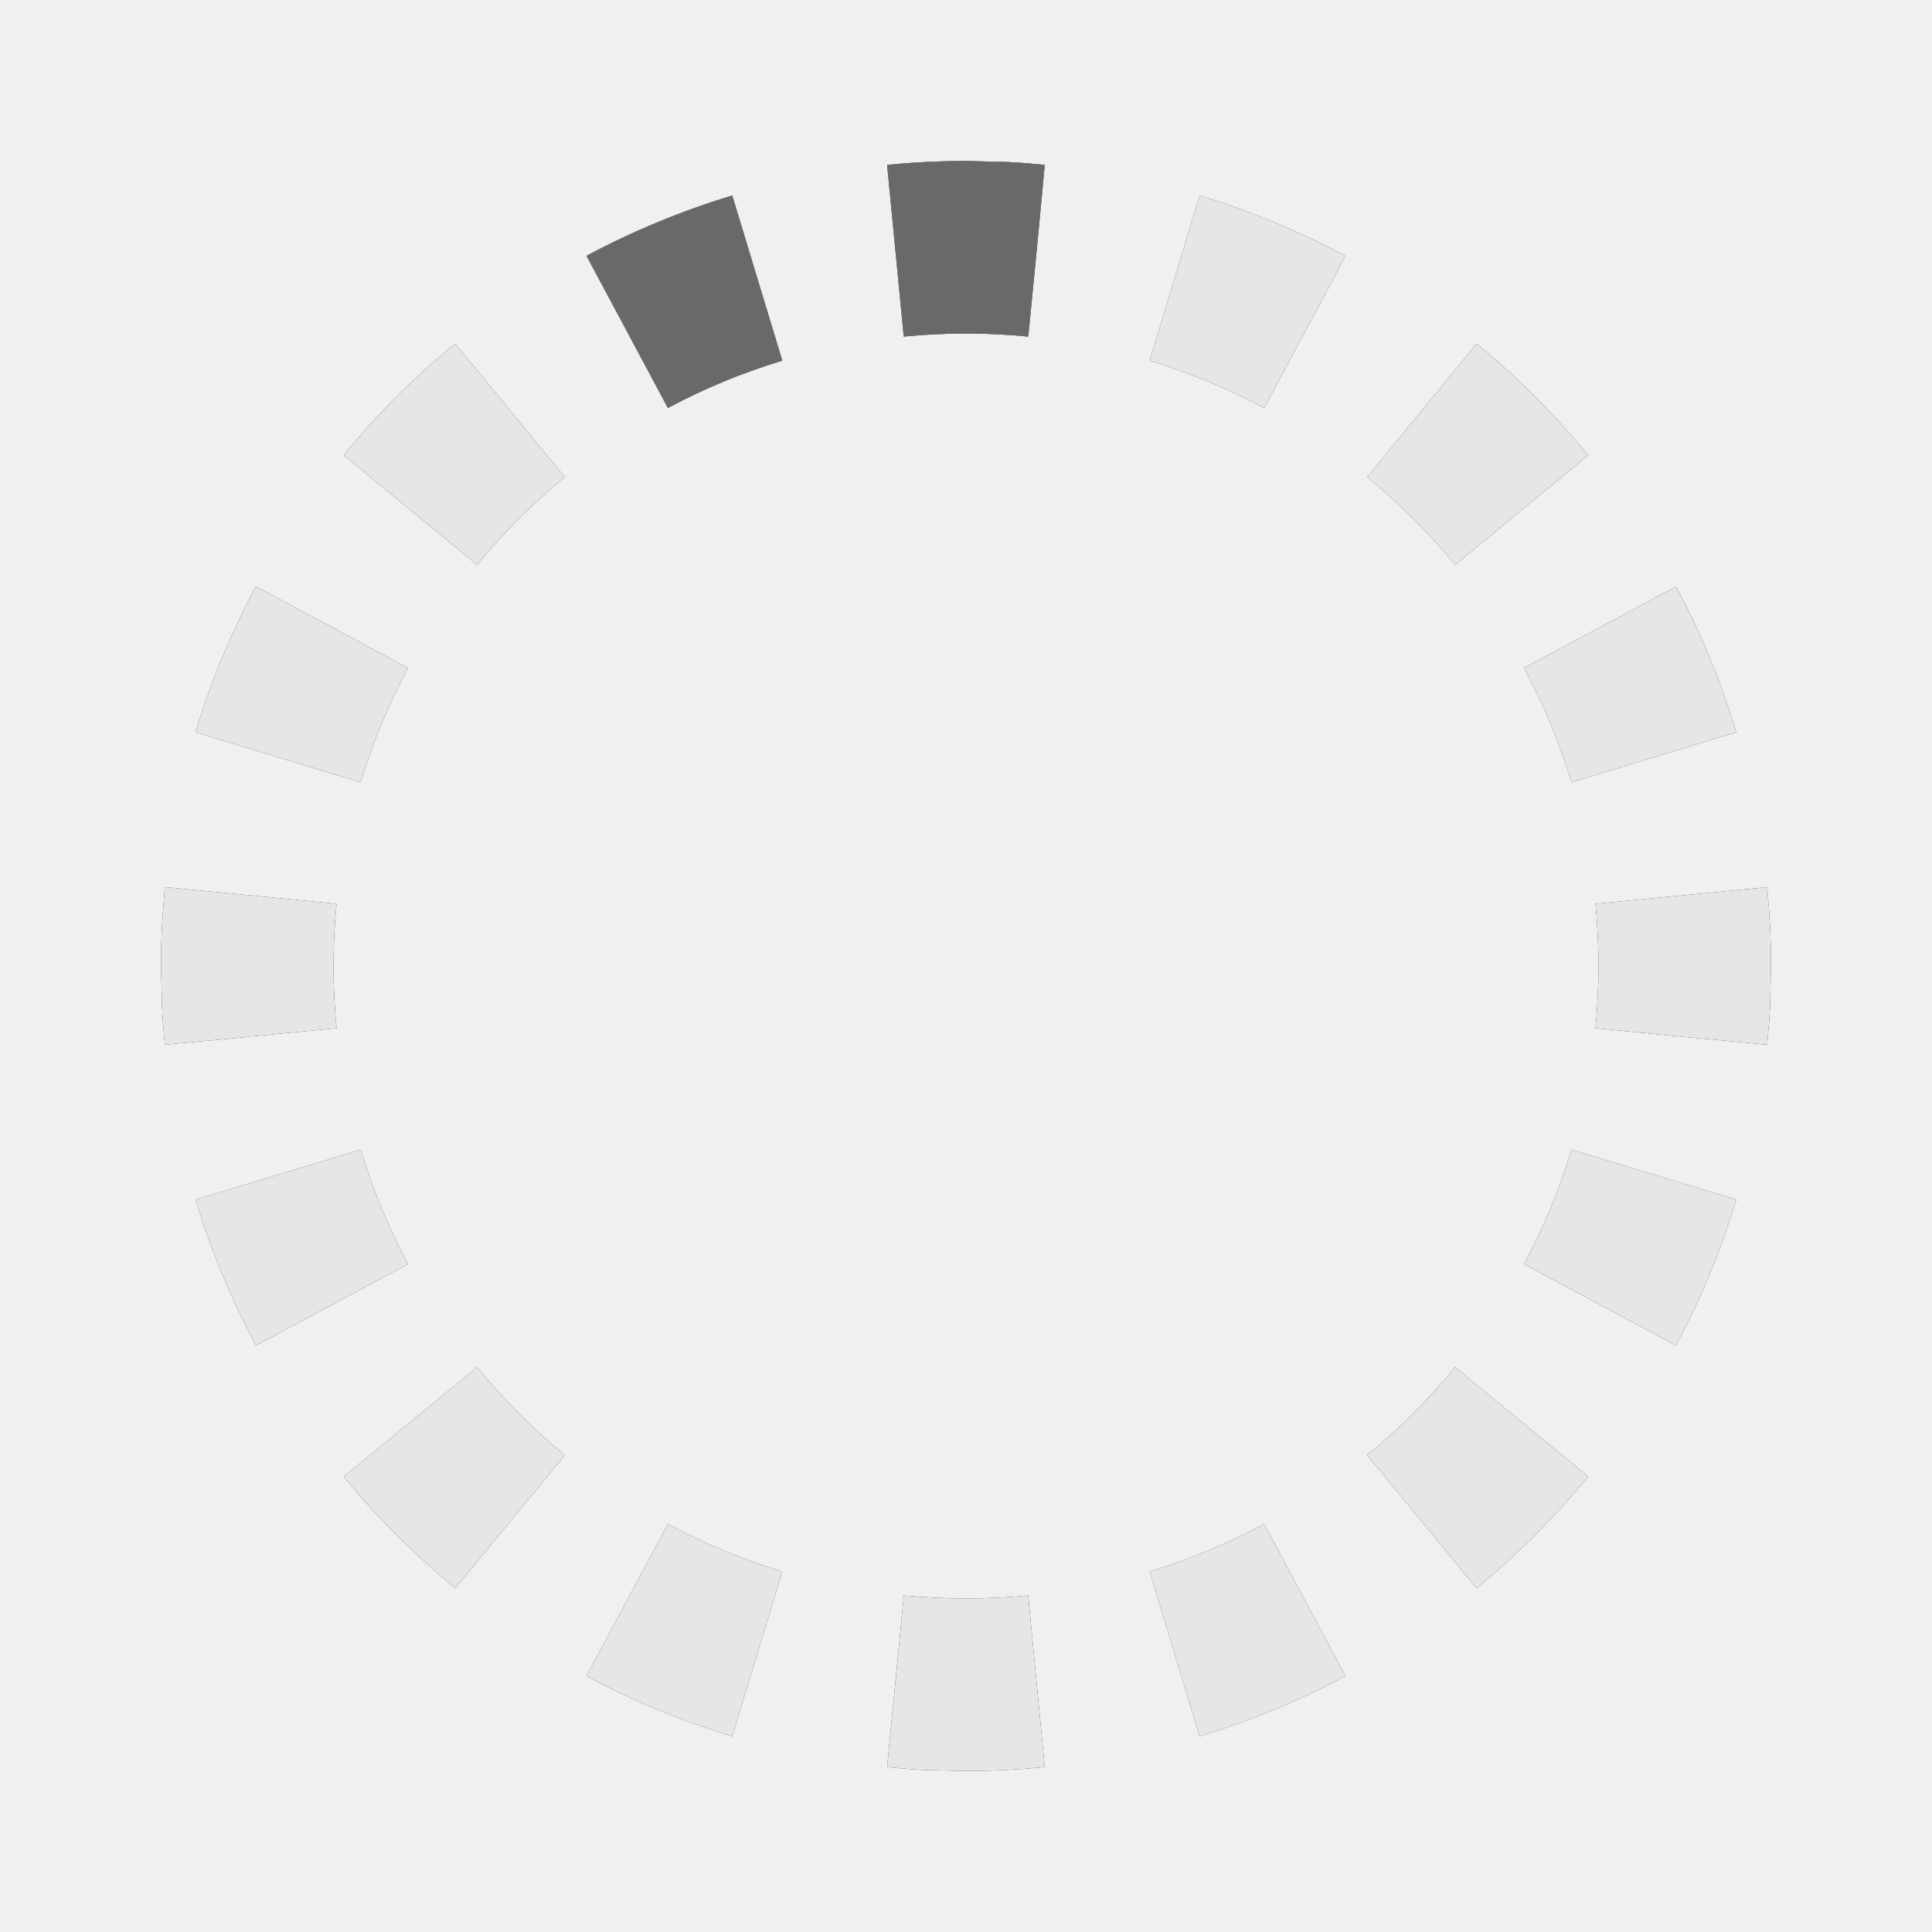
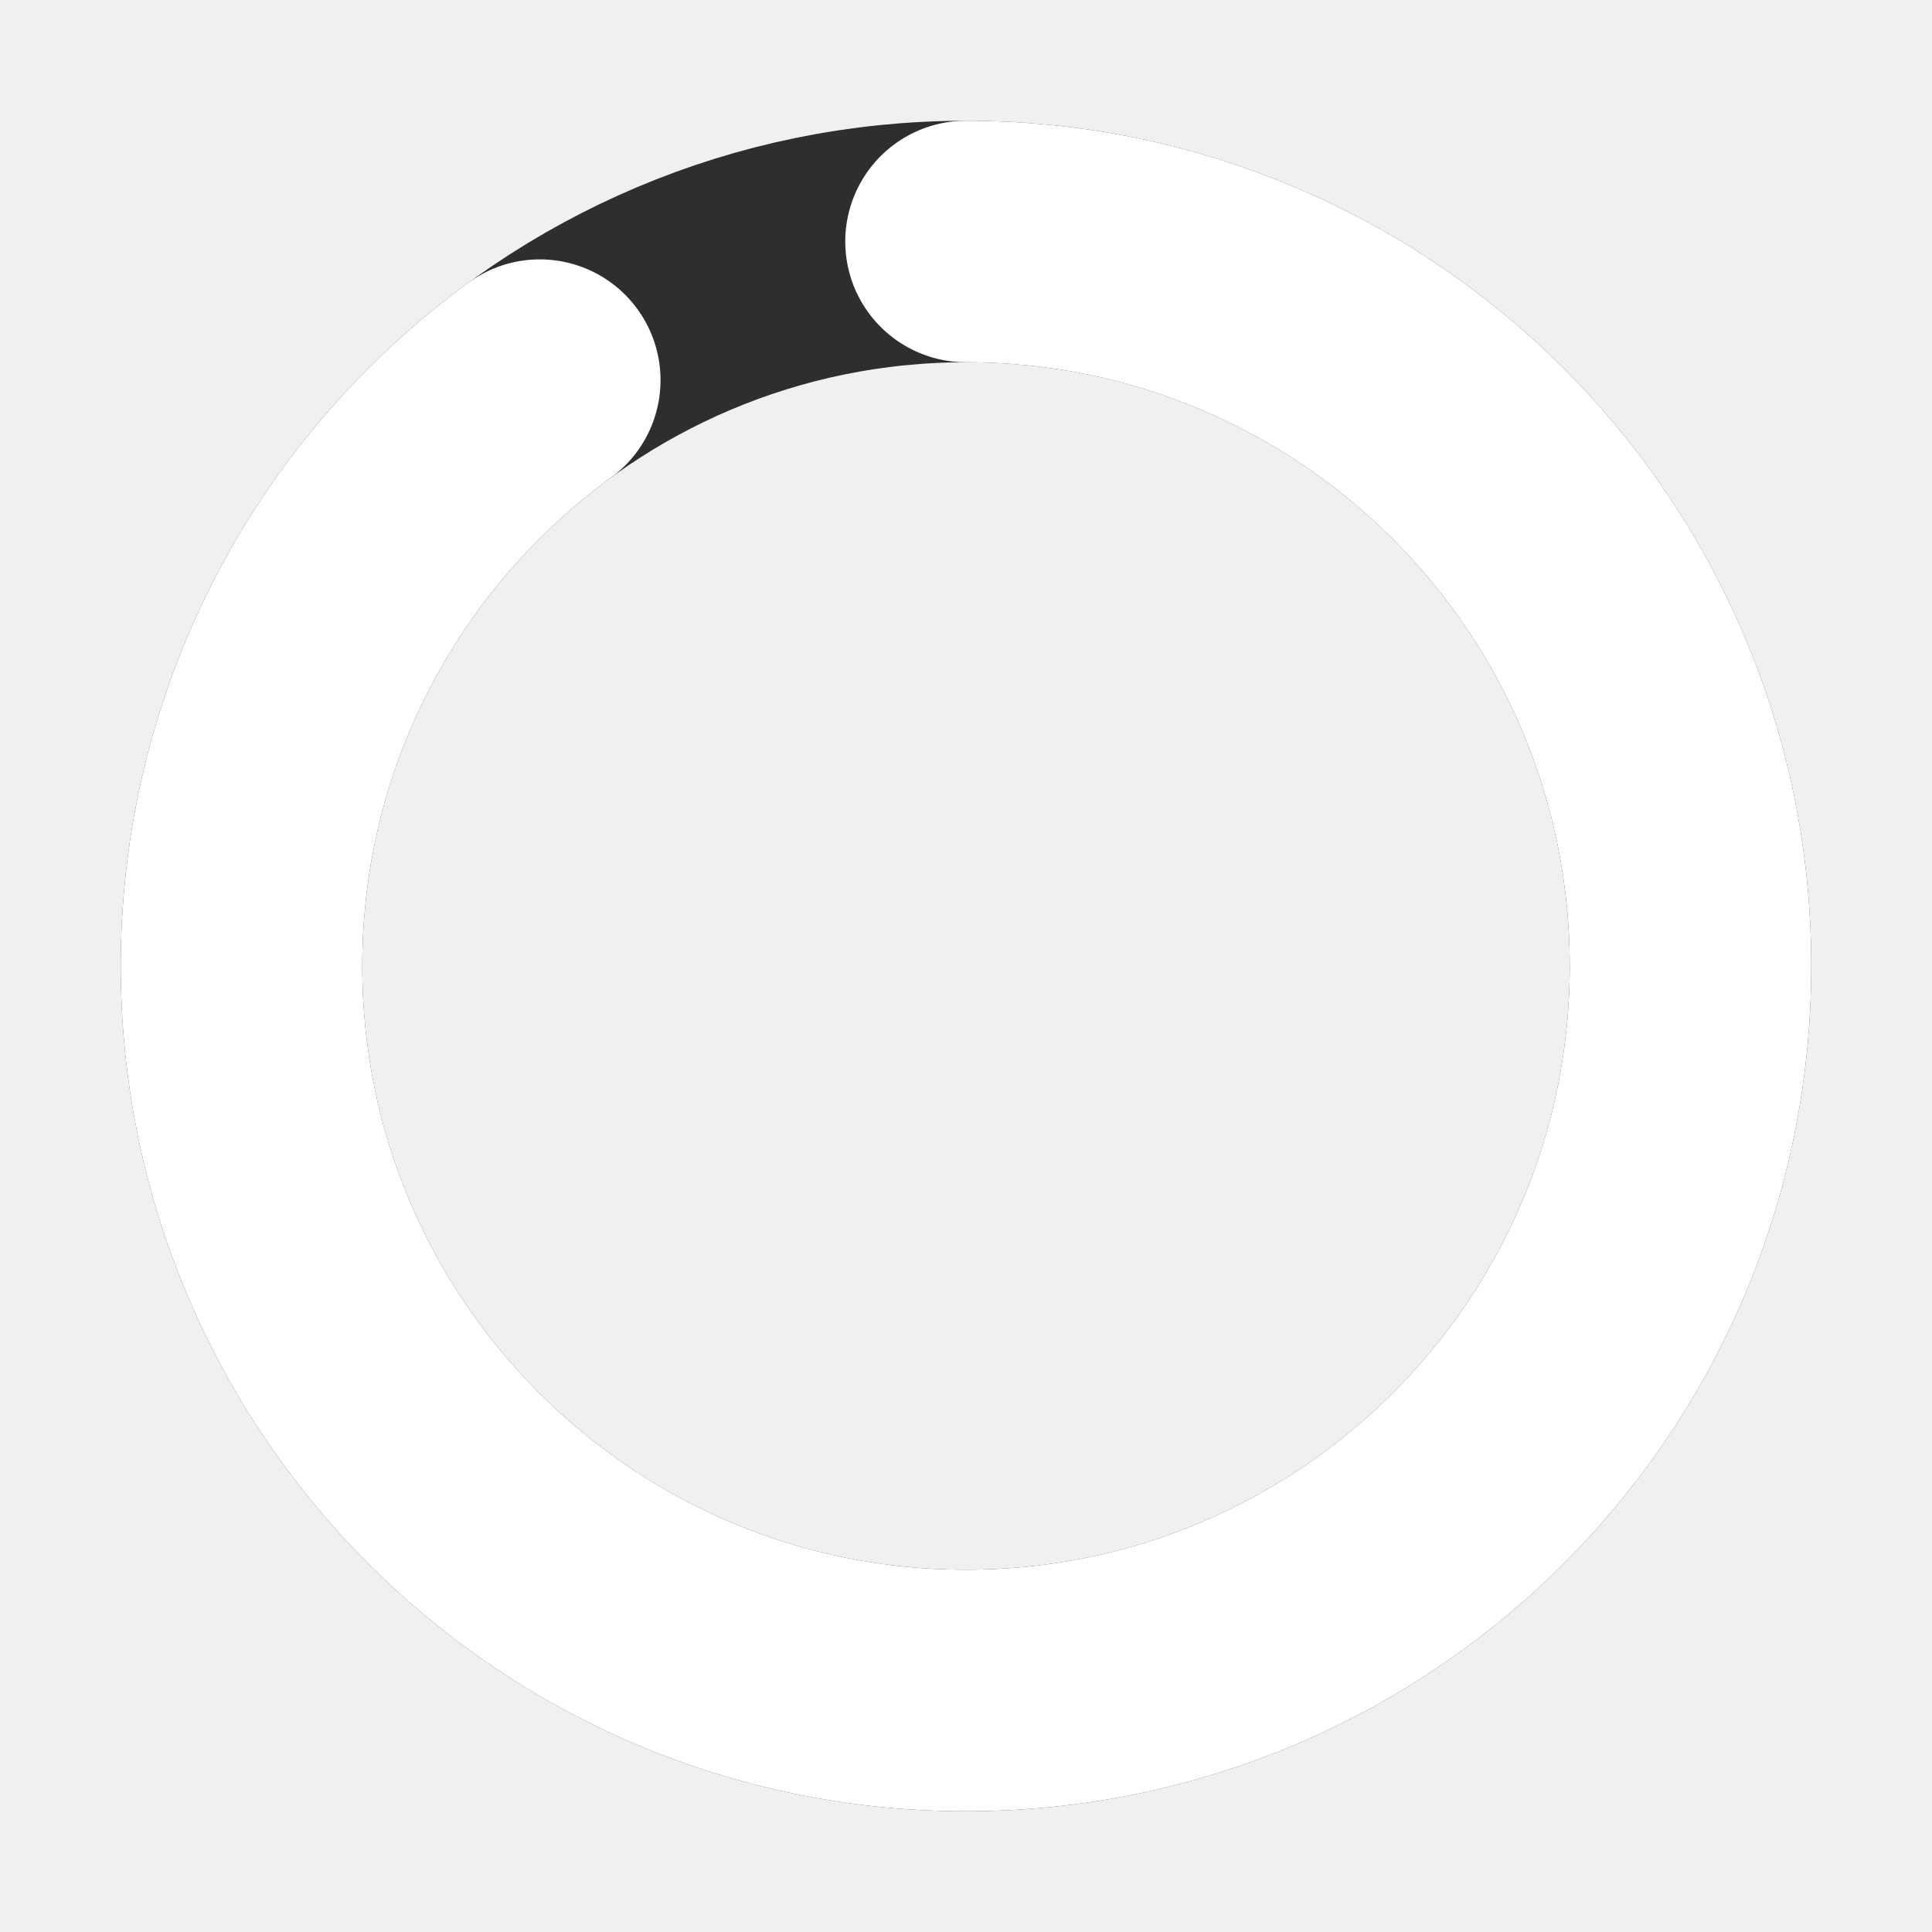
<svg xmlns="http://www.w3.org/2000/svg" width="24" height="24" viewBox="0 0 24 24" fill="none">
-   <path d="M12.978 21.952C12.657 21.983 12.331 22 12.001 22L11.486 21.988C11.33 21.98 11.174 21.967 11.02 21.952L11.227 19.82C11.48 19.844 11.74 19.857 12.001 19.857C12.262 19.857 12.52 19.844 12.773 19.82L12.978 21.952Z" fill="#050505" />
-   <path d="M12.978 21.952C12.657 21.983 12.331 22 12.001 22L11.486 21.988C11.33 21.98 11.174 21.967 11.02 21.952L11.227 19.82C11.48 19.844 11.74 19.857 12.001 19.857C12.262 19.857 12.52 19.844 12.773 19.82L12.978 21.952Z" fill="white" fill-opacity="0.9" />
-   <path d="M8.297 18.932C8.746 19.173 9.222 19.372 9.718 19.522L9.096 21.569C8.465 21.377 7.858 21.126 7.286 20.82L8.297 18.932Z" fill="#050505" />
-   <path d="M8.297 18.932C8.746 19.173 9.222 19.372 9.718 19.522L9.096 21.569C8.465 21.377 7.858 21.126 7.286 20.82L8.297 18.932Z" fill="white" fill-opacity="0.9" />
-   <path d="M16.714 20.82C16.141 21.127 15.534 21.377 14.902 21.569L14.282 19.522C14.778 19.372 15.254 19.173 15.703 18.932L16.714 20.82Z" fill="#050505" />
-   <path d="M16.714 20.82C16.141 21.127 15.534 21.377 14.902 21.569L14.282 19.522C14.778 19.372 15.254 19.173 15.703 18.932L16.714 20.82Z" fill="white" fill-opacity="0.9" />
-   <path d="M5.926 16.984C6.253 17.382 6.618 17.749 7.016 18.076L5.656 19.73C5.15 19.314 4.684 18.85 4.269 18.344L5.022 17.727L5.926 16.984Z" fill="#050505" />
-   <path d="M5.926 16.984C6.253 17.382 6.618 17.749 7.016 18.076L5.656 19.73C5.15 19.314 4.684 18.85 4.269 18.344L5.022 17.727L5.926 16.984Z" fill="white" fill-opacity="0.9" />
-   <path d="M19.73 18.342C19.313 18.849 18.849 19.313 18.342 19.73L16.984 18.076C17.382 17.749 17.749 17.382 18.076 16.984L19.73 18.342Z" fill="#050505" />
-   <path d="M19.73 18.342C19.313 18.849 18.849 19.313 18.342 19.73L16.984 18.076C17.382 17.749 17.749 17.382 18.076 16.984L19.73 18.342Z" fill="white" fill-opacity="0.9" />
-   <path d="M4.48 14.282C4.63 14.777 4.827 15.254 5.068 15.703L3.18 16.714C2.874 16.141 2.621 15.534 2.429 14.902L4.48 14.282Z" fill="#050505" />
-   <path d="M4.48 14.282C4.63 14.777 4.827 15.254 5.068 15.703L3.18 16.714C2.874 16.141 2.621 15.534 2.429 14.902L4.48 14.282Z" fill="white" fill-opacity="0.9" />
-   <path d="M21.569 14.902C21.377 15.534 21.127 16.141 20.82 16.714L18.932 15.703C19.173 15.254 19.372 14.778 19.522 14.282L21.569 14.902Z" fill="#050505" />
-   <path d="M21.569 14.902C21.377 15.534 21.127 16.141 20.82 16.714L18.932 15.703C19.173 15.254 19.372 14.778 19.522 14.282L21.569 14.902Z" fill="white" fill-opacity="0.9" />
-   <path d="M4.181 11.227C4.156 11.48 4.143 11.74 4.143 12.001C4.143 12.262 4.156 12.52 4.181 12.773L3.111 12.876L3.113 12.878L2.048 12.978C2.033 12.825 2.02 12.671 2.013 12.516L2 12.001C2 11.829 2.004 11.656 2.013 11.486L2.048 11.02L4.181 11.227Z" fill="#050505" />
-   <path d="M4.181 11.227C4.156 11.48 4.143 11.74 4.143 12.001C4.143 12.262 4.156 12.52 4.181 12.773L3.111 12.876L3.113 12.878L2.048 12.978C2.033 12.825 2.02 12.671 2.013 12.516L2 12.001C2 11.829 2.004 11.656 2.013 11.486L2.048 11.02L4.181 11.227Z" fill="white" fill-opacity="0.9" />
-   <path d="M21.952 11.02C21.983 11.342 22 11.67 22 12.001L21.988 12.516C21.98 12.671 21.967 12.825 21.952 12.978L20.887 12.878L19.82 12.773C19.844 12.52 19.857 12.262 19.857 12.001C19.857 11.74 19.844 11.48 19.82 11.227L21.952 11.02Z" fill="#050505" />
-   <path d="M21.952 11.02C21.983 11.342 22 11.67 22 12.001L21.988 12.516C21.98 12.671 21.967 12.825 21.952 12.978L20.887 12.878L19.82 12.773C19.844 12.52 19.857 12.262 19.857 12.001C19.857 11.74 19.844 11.48 19.82 11.227L21.952 11.02Z" fill="white" fill-opacity="0.9" />
-   <path d="M4.124 7.791L5.068 8.297C4.827 8.746 4.63 9.222 4.48 9.718L2.429 9.096C2.62 8.465 2.872 7.858 3.178 7.286L4.124 7.791Z" fill="#050505" />
-   <path d="M4.124 7.791L5.068 8.297C4.827 8.746 4.63 9.222 4.48 9.718L2.429 9.096C2.62 8.465 2.872 7.858 3.178 7.286L4.124 7.791Z" fill="white" fill-opacity="0.9" />
-   <path d="M20.82 7.286C21.126 7.858 21.377 8.465 21.569 9.096L19.522 9.718C19.372 9.222 19.173 8.746 18.932 8.297L20.114 7.665L20.82 7.286Z" fill="#050505" />
-   <path d="M20.82 7.286C21.126 7.858 21.377 8.465 21.569 9.096L19.522 9.718C19.372 9.222 19.173 8.746 18.932 8.297L20.114 7.665L20.82 7.286Z" fill="white" fill-opacity="0.9" />
-   <path d="M5.656 4.271L7.016 5.926C6.618 6.253 6.253 6.618 5.926 7.016L4.271 5.656L4.269 5.654C4.684 5.148 5.148 4.684 5.654 4.269L5.656 4.271Z" fill="#050505" />
-   <path d="M5.656 4.271L7.016 5.926C6.618 6.253 6.253 6.618 5.926 7.016L4.271 5.656L4.269 5.654C4.684 5.148 5.148 4.684 5.654 4.269L5.656 4.271Z" fill="white" fill-opacity="0.9" />
-   <path d="M18.344 4.269C18.85 4.684 19.314 5.15 19.73 5.656L18.076 7.016C17.749 6.618 17.382 6.253 16.984 5.926L18.344 4.269Z" fill="#050505" />
-   <path d="M18.344 4.269C18.85 4.684 19.314 5.15 19.73 5.656L18.076 7.016C17.749 6.618 17.382 6.253 16.984 5.926L18.344 4.269Z" fill="white" fill-opacity="0.9" />
-   <path d="M9.718 4.48C9.222 4.63 8.746 4.827 8.297 5.068L7.286 3.178C7.858 2.872 8.465 2.62 9.096 2.429L9.718 4.48Z" fill="#050505" />
-   <path d="M9.718 4.48C9.222 4.63 8.746 4.827 8.297 5.068L7.286 3.178C7.858 2.872 8.465 2.62 9.096 2.429L9.718 4.48Z" fill="white" fill-opacity="0.9" />
-   <path d="M14.902 2.429C15.534 2.621 16.141 2.874 16.714 3.18L16.385 3.798L15.703 5.068C15.254 4.827 14.777 4.63 14.282 4.48L14.902 2.429Z" fill="#050505" />
-   <path d="M14.902 2.429C15.534 2.621 16.141 2.874 16.714 3.18L16.385 3.798L15.703 5.068C15.254 4.827 14.777 4.63 14.282 4.48L14.902 2.429Z" fill="white" fill-opacity="0.9" />
-   <path d="M12.516 2.013C12.671 2.02 12.825 2.033 12.978 2.048L12.882 3.071L12.773 4.181C12.52 4.156 12.262 4.143 12.001 4.143C11.74 4.143 11.48 4.156 11.227 4.181L11.02 2.048C11.342 2.017 11.67 2 12.001 2L12.516 2.013Z" fill="#050505" />
-   <path d="M12.516 2.013C12.671 2.02 12.825 2.033 12.978 2.048L12.882 3.071L12.773 4.181C12.52 4.156 12.262 4.143 12.001 4.143C11.74 4.143 11.48 4.156 11.227 4.181L11.02 2.048C11.342 2.017 11.67 2 12.001 2L12.516 2.013Z" fill="white" fill-opacity="0.9" />
-   <path d="M9.718 4.48C9.222 4.63 8.746 4.827 8.297 5.068L7.286 3.178C7.858 2.872 8.465 2.62 9.096 2.429L9.718 4.48Z" fill="#050505" />
-   <path d="M9.718 4.48C9.222 4.63 8.746 4.827 8.297 5.068L7.286 3.178C7.858 2.872 8.465 2.62 9.096 2.429L9.718 4.48Z" fill="white" fill-opacity="0.4" />
-   <path d="M12.516 2.013C12.671 2.02 12.825 2.033 12.978 2.048L12.882 3.071L12.773 4.181C12.52 4.156 12.262 4.143 12.001 4.143C11.74 4.143 11.48 4.156 11.227 4.181L11.02 2.048C11.342 2.017 11.67 2 12.001 2L12.516 2.013Z" fill="#050505" />
-   <path d="M12.516 2.013C12.671 2.02 12.825 2.033 12.978 2.048L12.882 3.071L12.773 4.181C12.52 4.156 12.262 4.143 12.001 4.143C11.74 4.143 11.48 4.156 11.227 4.181L11.02 2.048C11.342 2.017 11.67 2 12.001 2L12.516 2.013Z" fill="white" fill-opacity="0.4" />
+   <circle cx="12.0" cy="12.0" r="9.0" fill="none" stroke="#2e2e2e" stroke-width="3.0" />
+   <circle cx="12.0" cy="12.0" r="9.0" fill="none" stroke="#ffffff" stroke-width="3.0" stroke-linecap="round" stroke-dasharray="50.894 56.549" stroke-dashoffset="0" transform="rotate(-90 12.0 12.0)" />
</svg>
